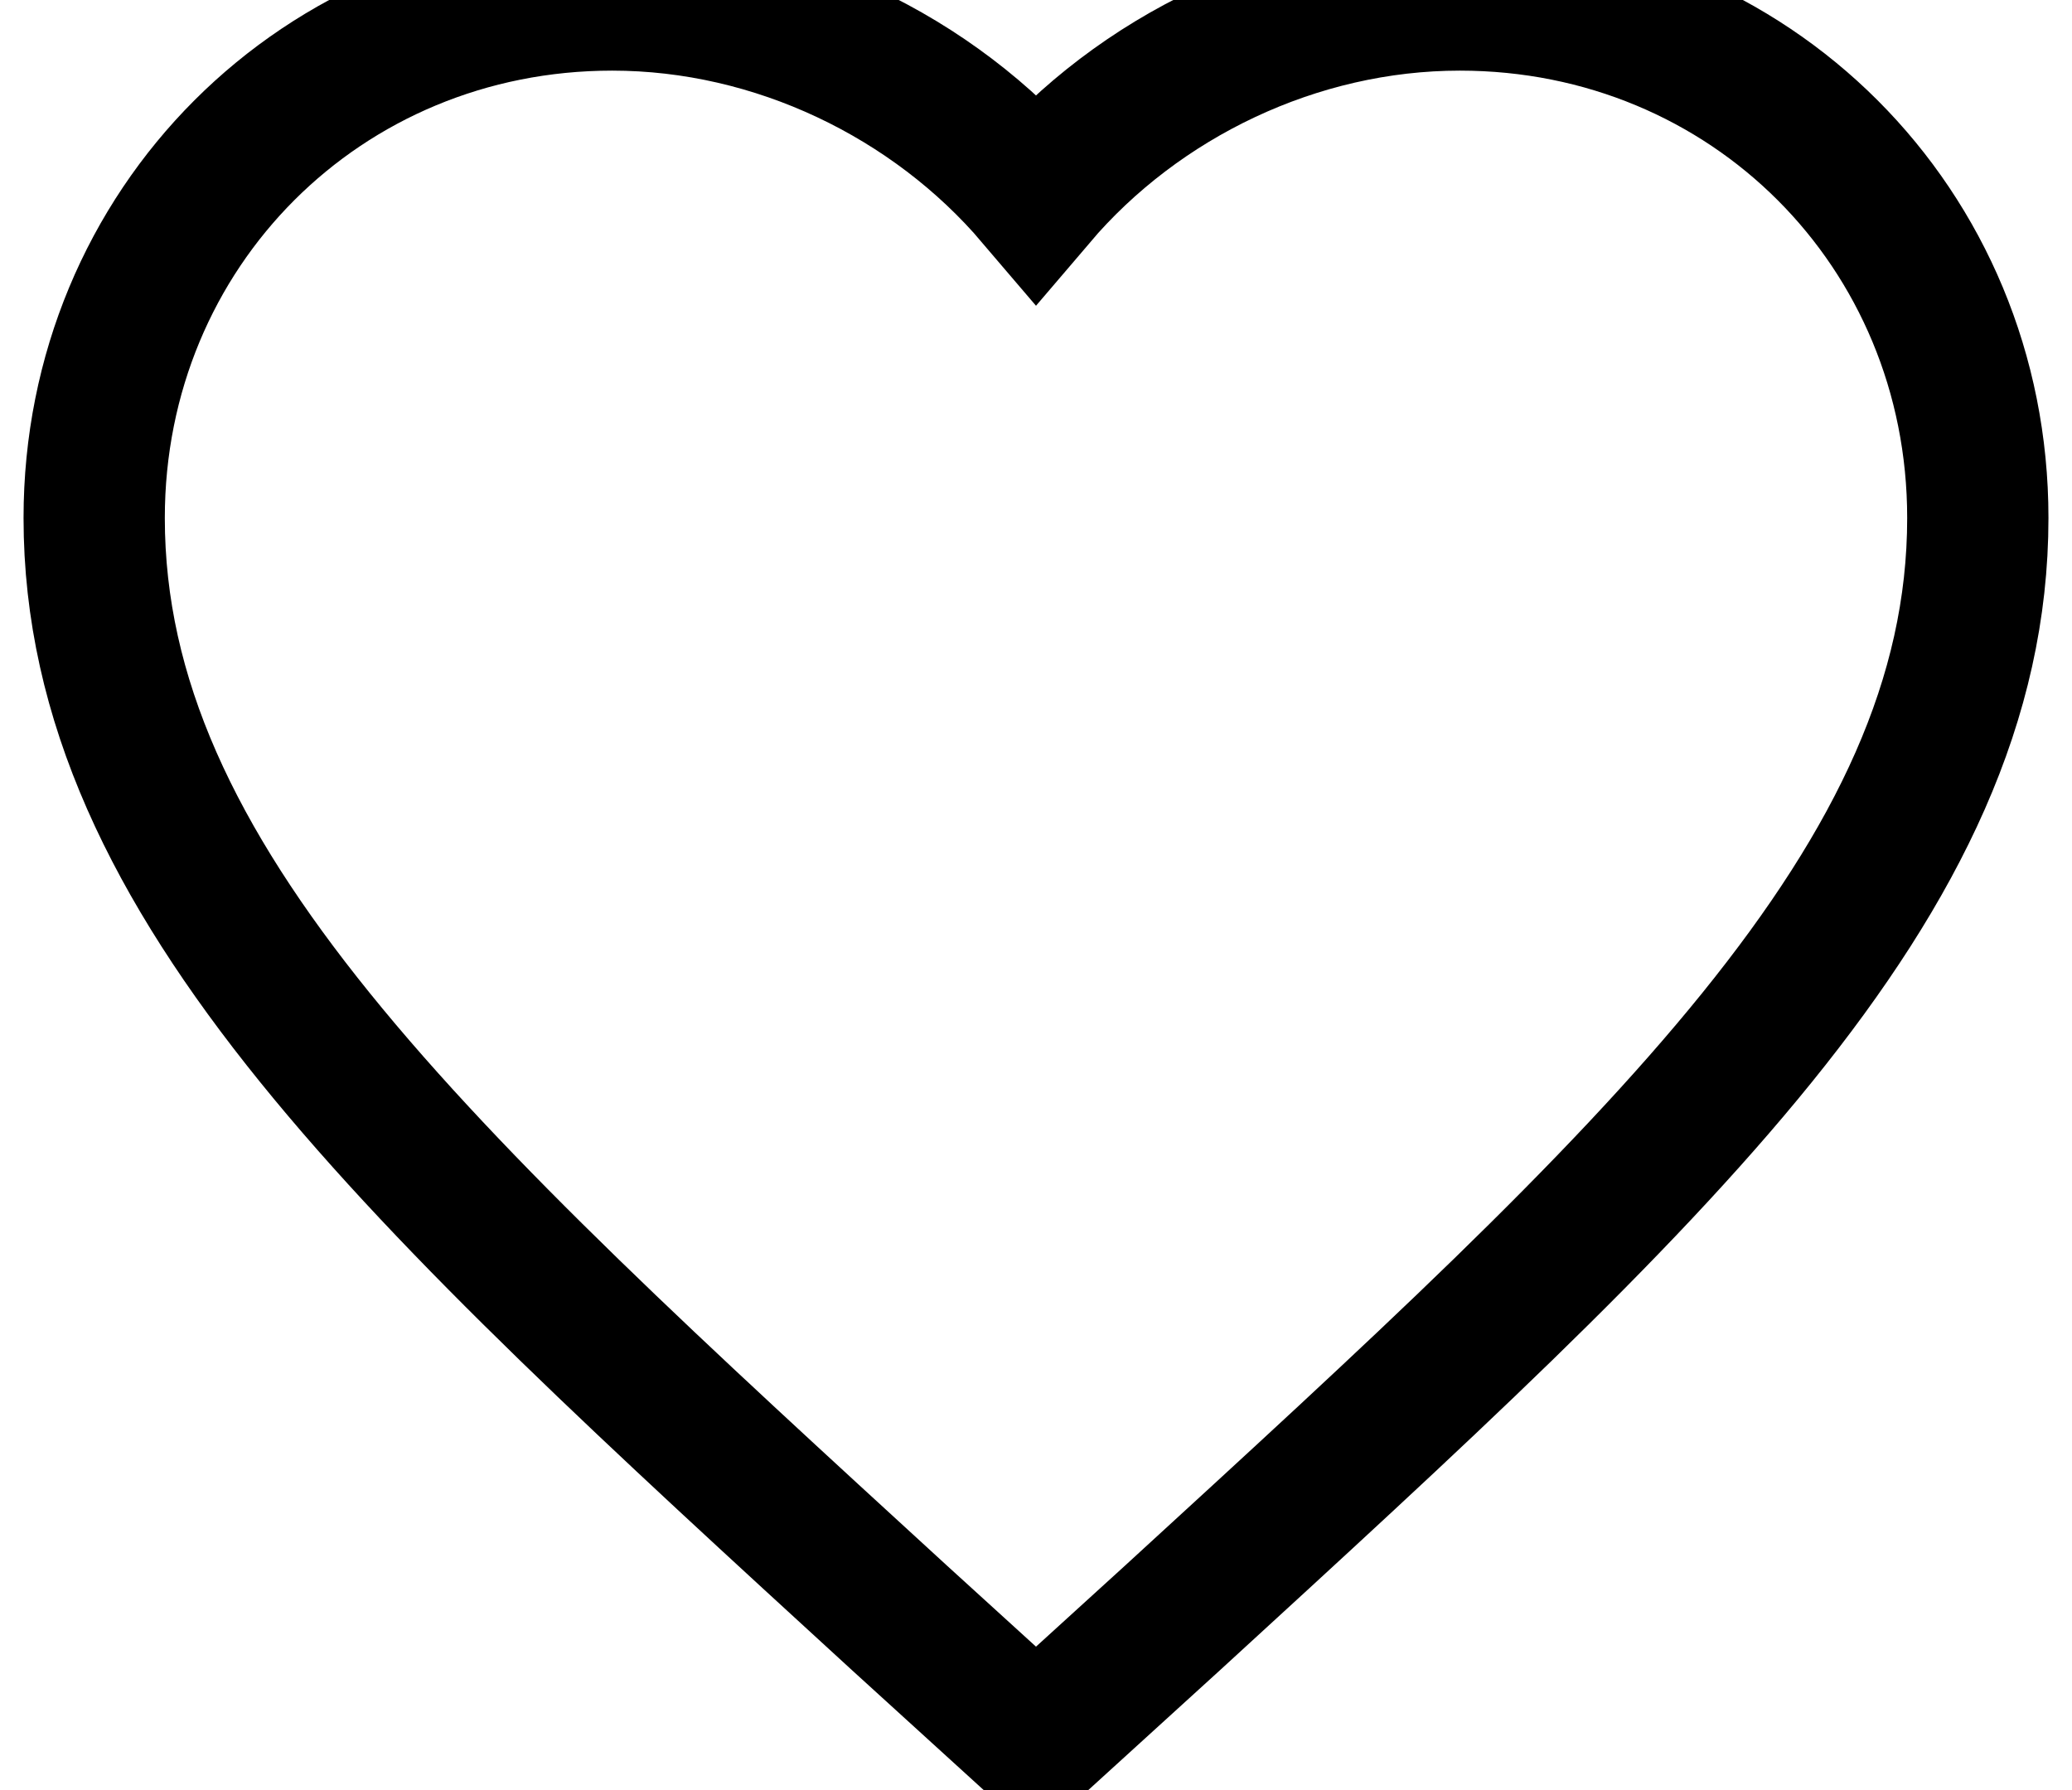
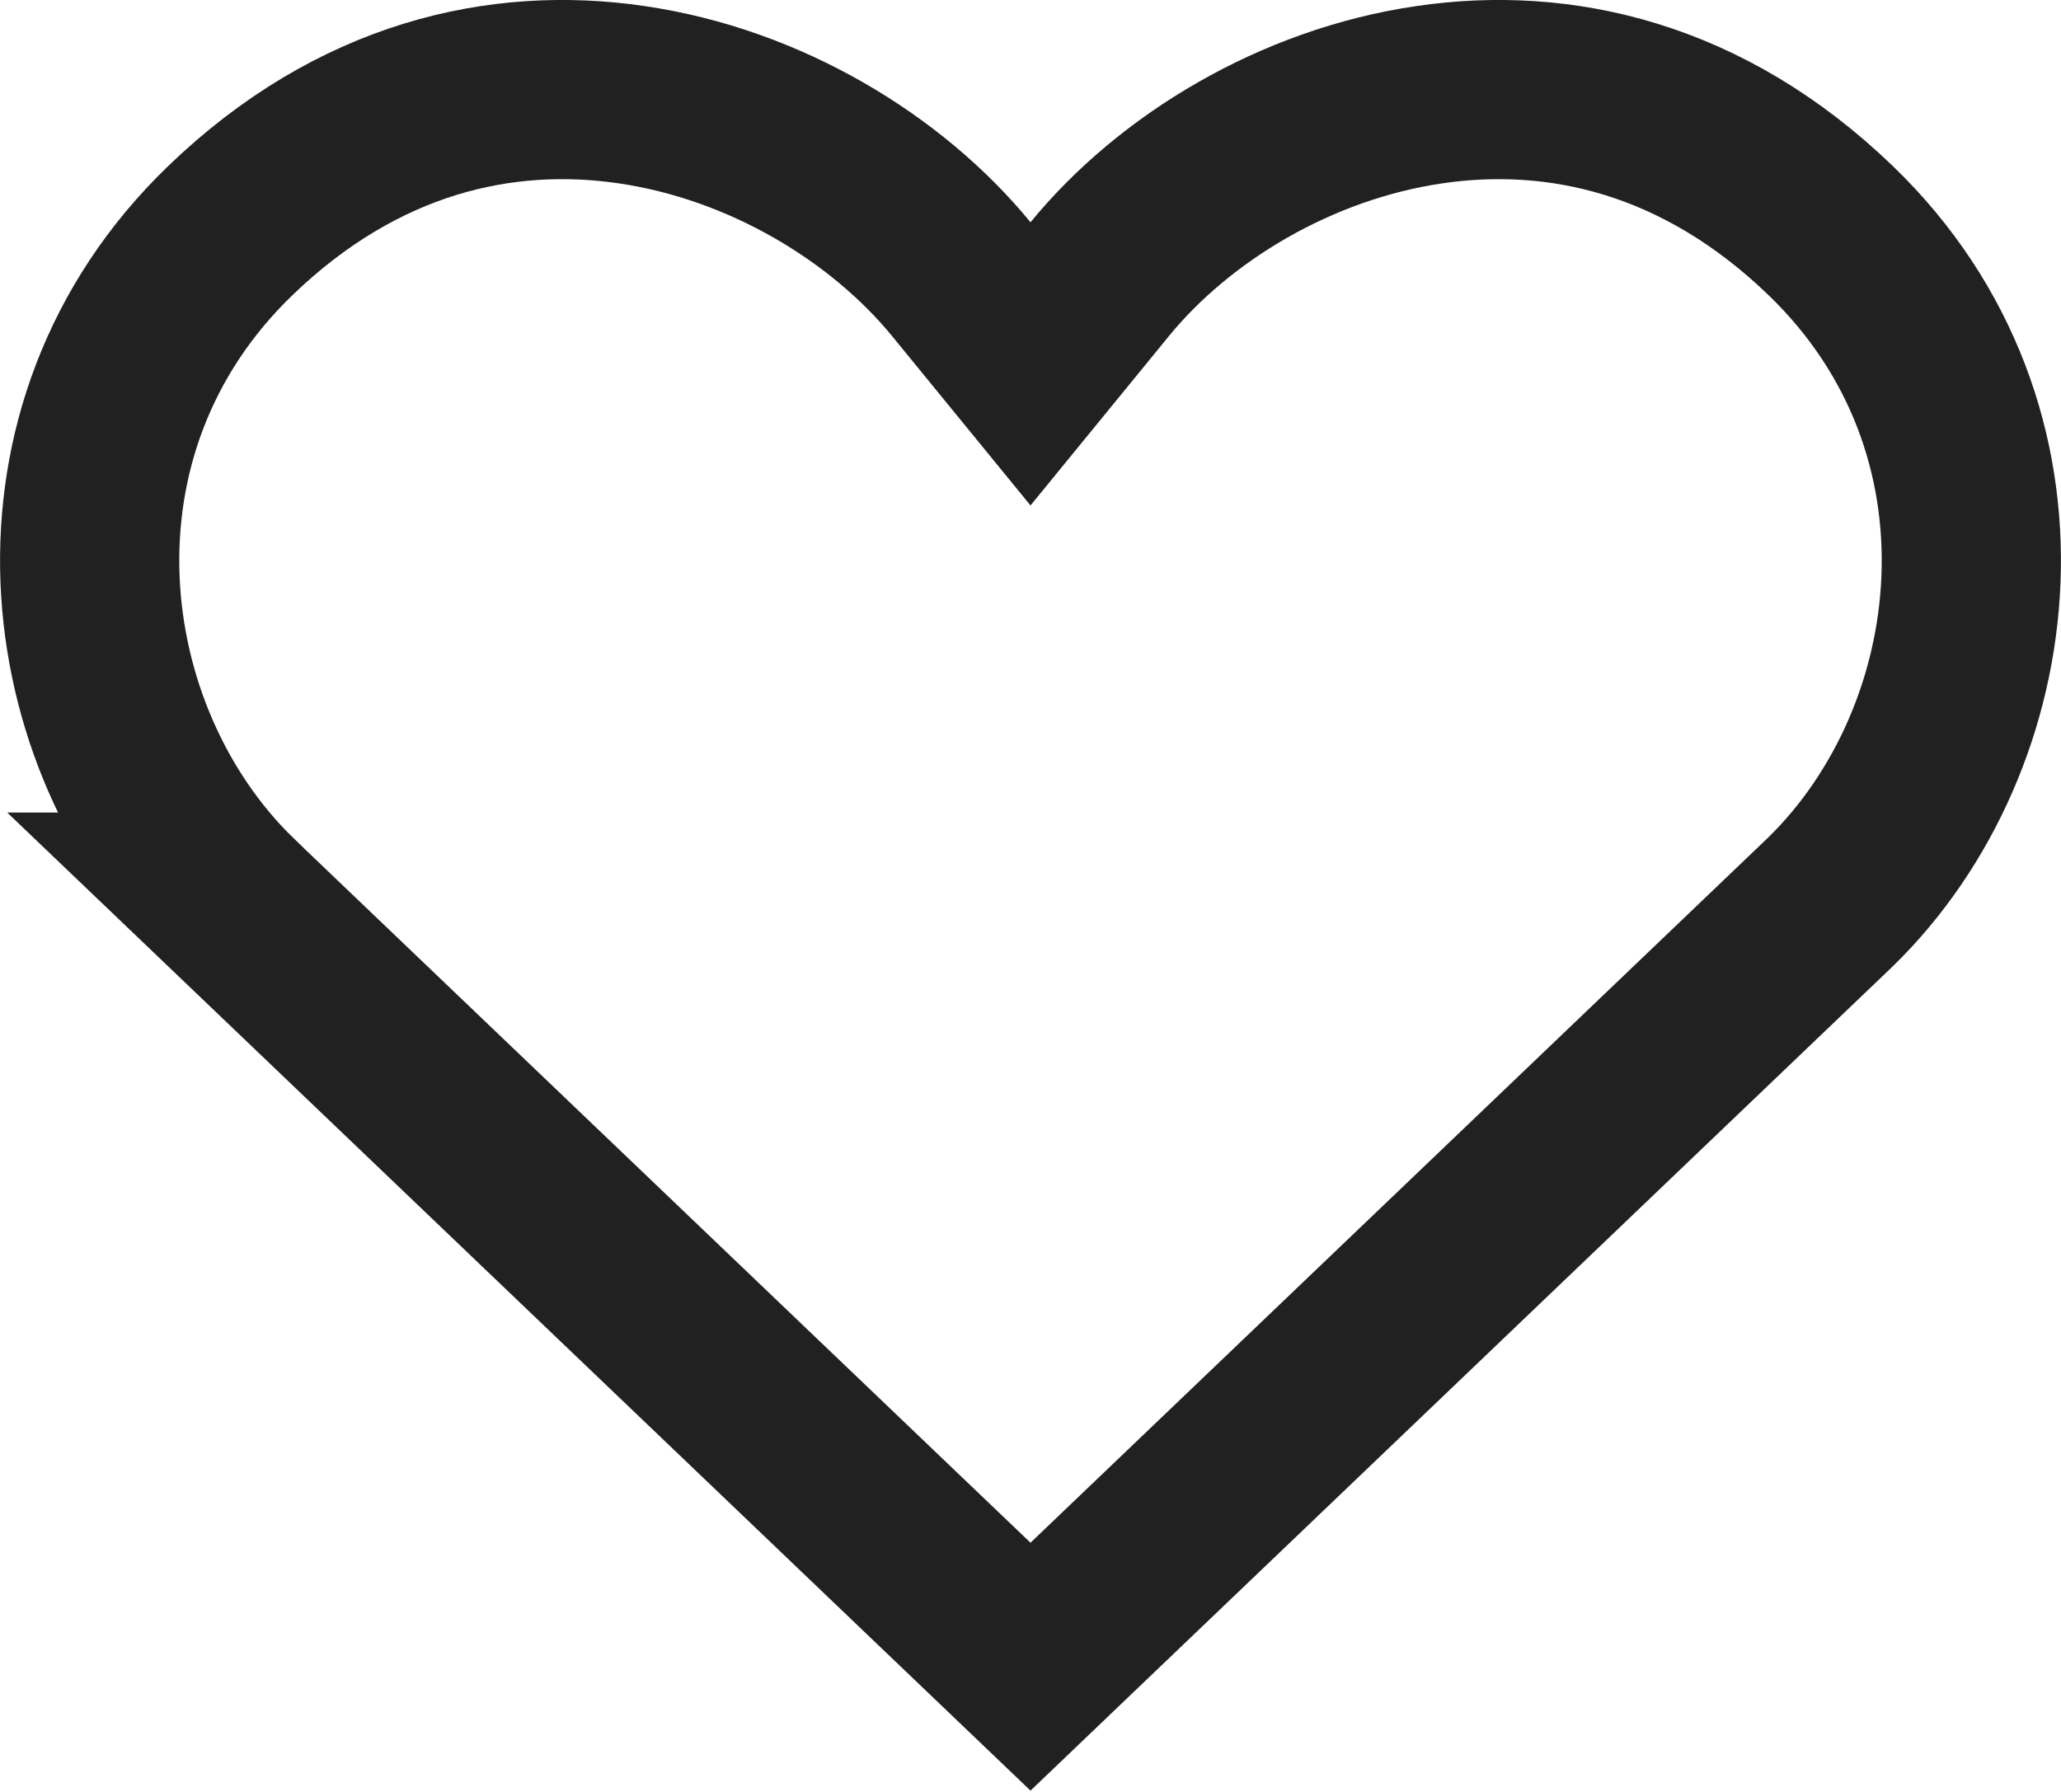
- <svg xmlns="http://www.w3.org/2000/svg" width="22" height="19" viewBox="0 0 22 19" fill="none">
-   <path d="M11 18.5L9.55 17.18C4.4 12.46 1 9.36 1 5.5C1 2.42 3.42 0 6.5 0C8.24 0 9.91 0.81 11 2.09C12.09 0.81 13.76 0 15.5 0C18.58 0 21 2.42 21 5.5C21 9.36 17.6 12.46 12.45 17.18L11 18.5Z" stroke="#000000" stroke-width="1.5" />
+ <svg xmlns="http://www.w3.org/2000/svg" width="23" height="20" viewBox="0 0 23 20" fill="none">
+   <path d="M15.951 1.057C17.407 0.843 19.006 1.202 20.429 2.573C22.732 4.792 22.304 8.239 20.425 10.069L11.5 18.602L2.574 10.069H2.575C0.696 8.239 0.268 4.792 2.571 2.573C3.994 1.202 5.593 0.843 7.049 1.057C8.54 1.275 9.895 2.1 10.727 3.115L11.5 4.061L12.273 3.115C13.104 2.1 14.46 1.275 15.951 1.057Z" stroke="#212121" stroke-width="2" />
</svg>
